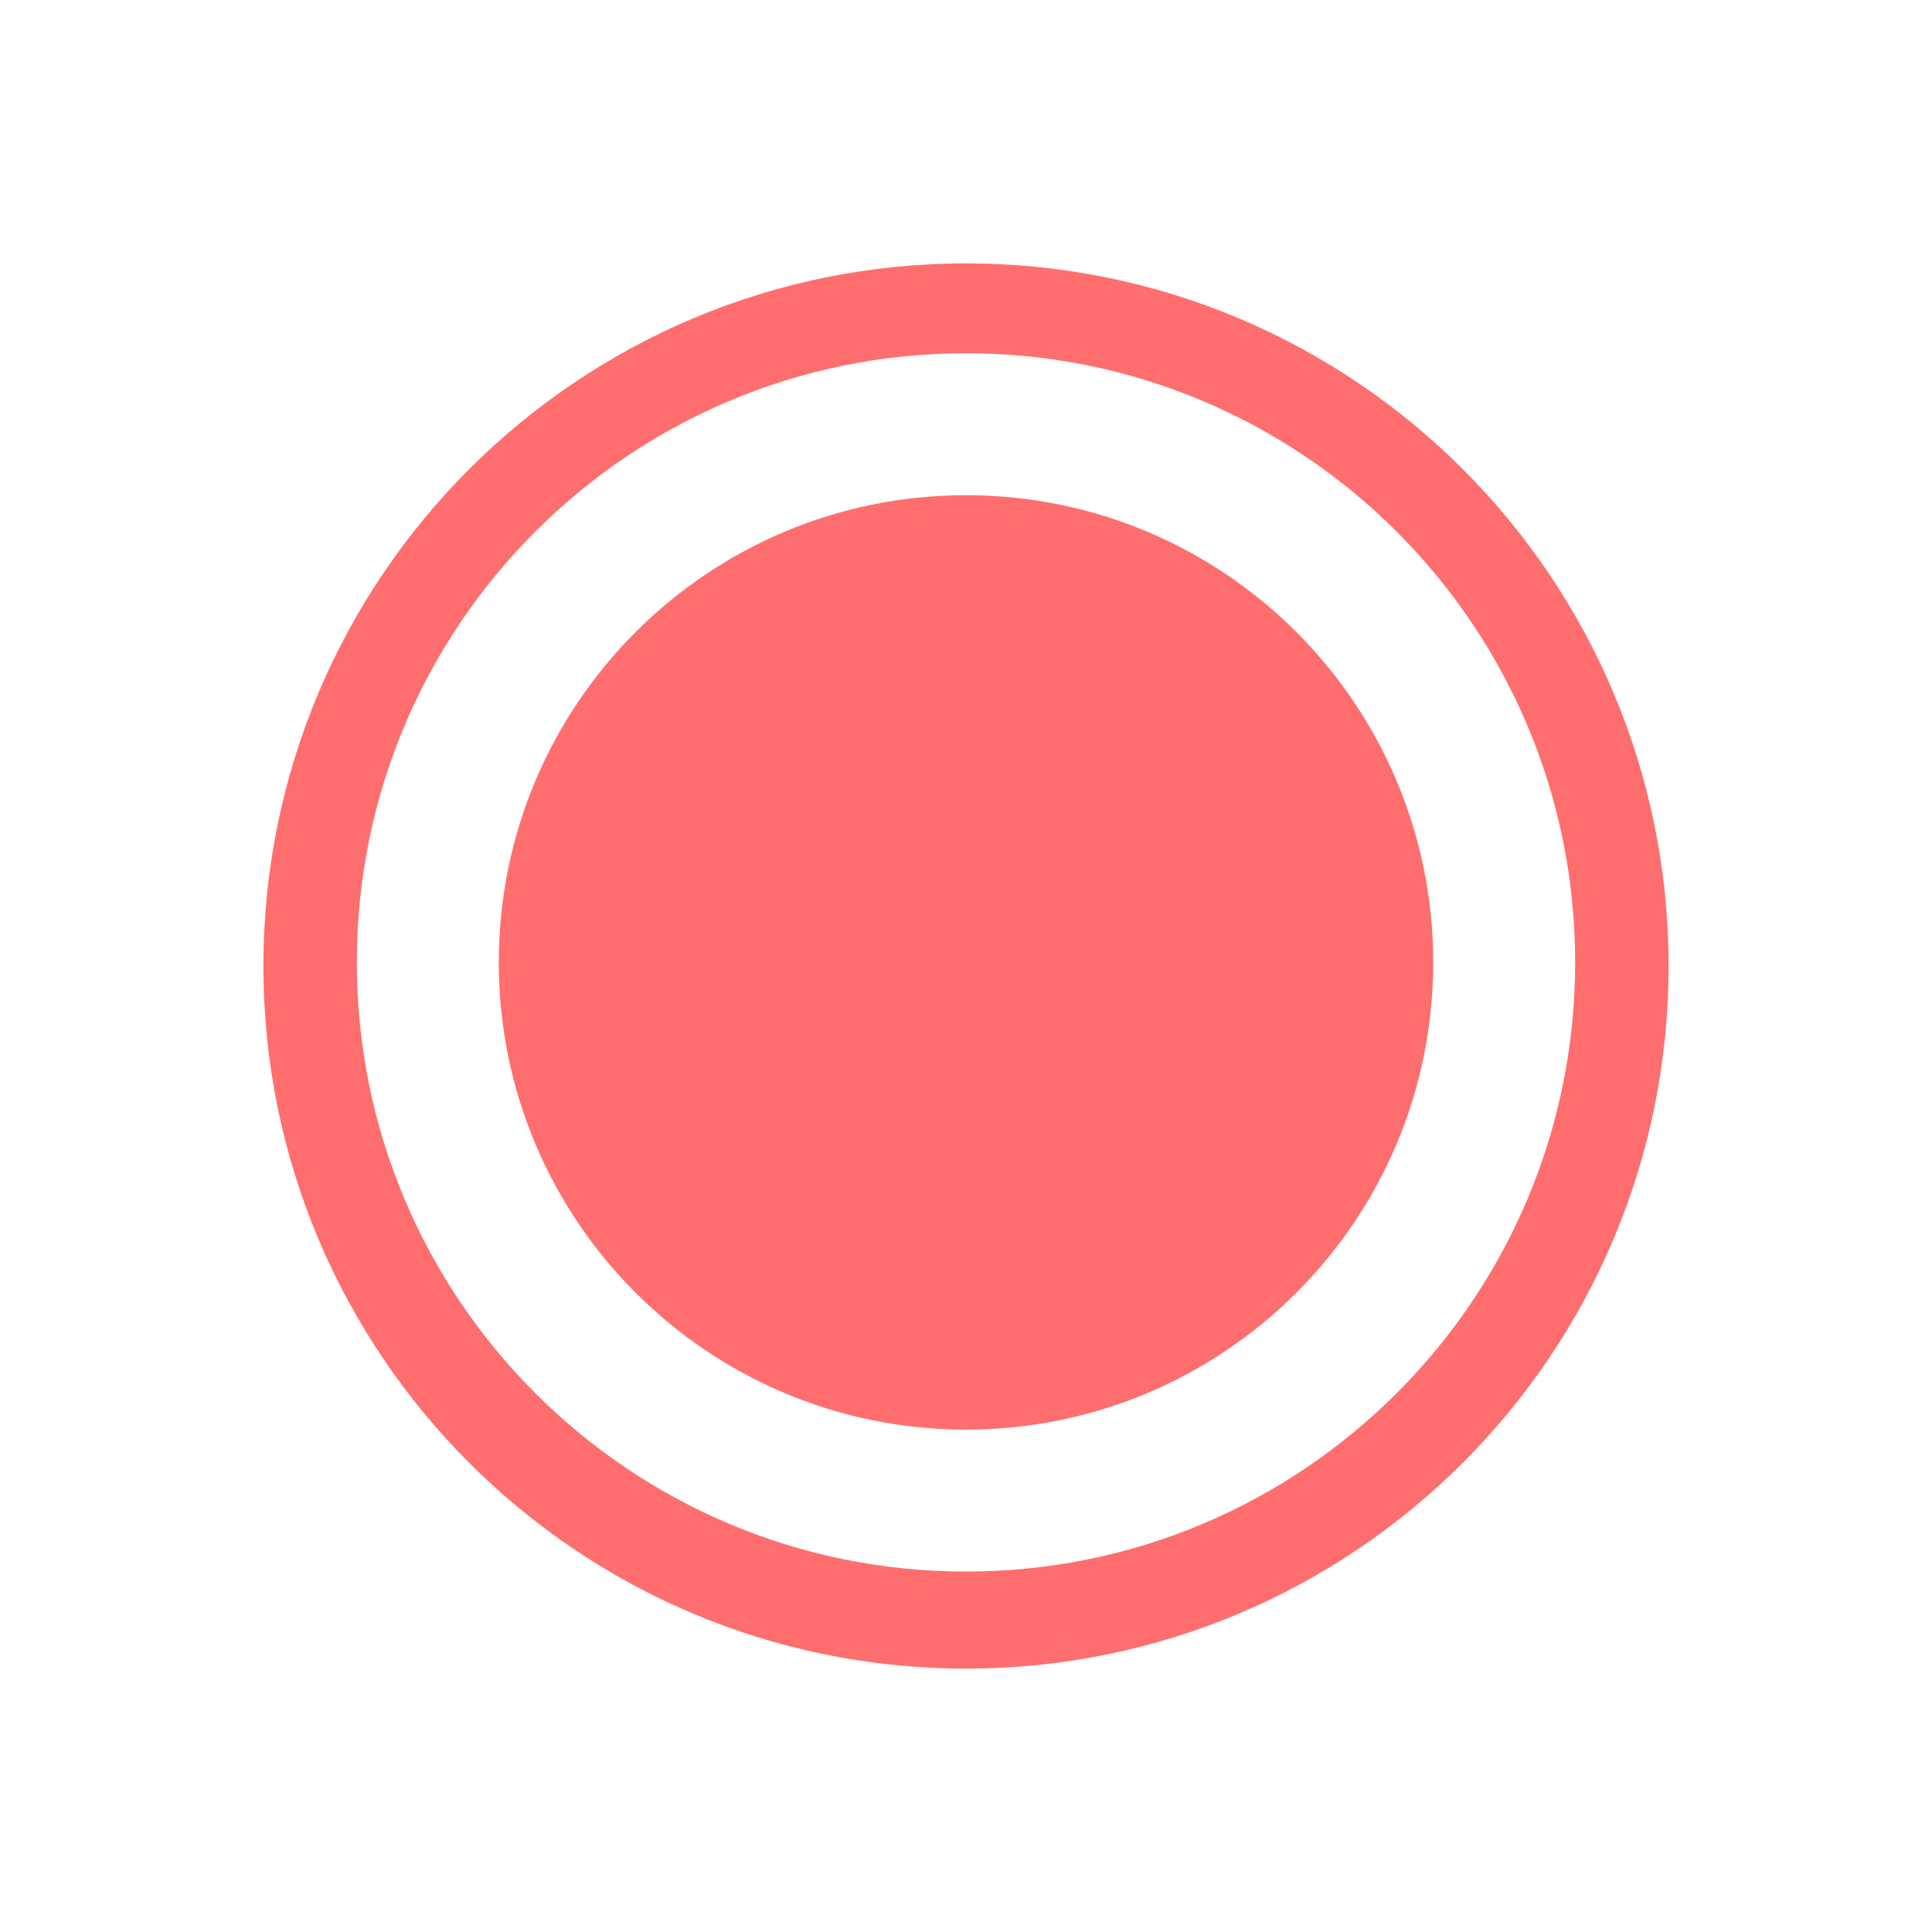
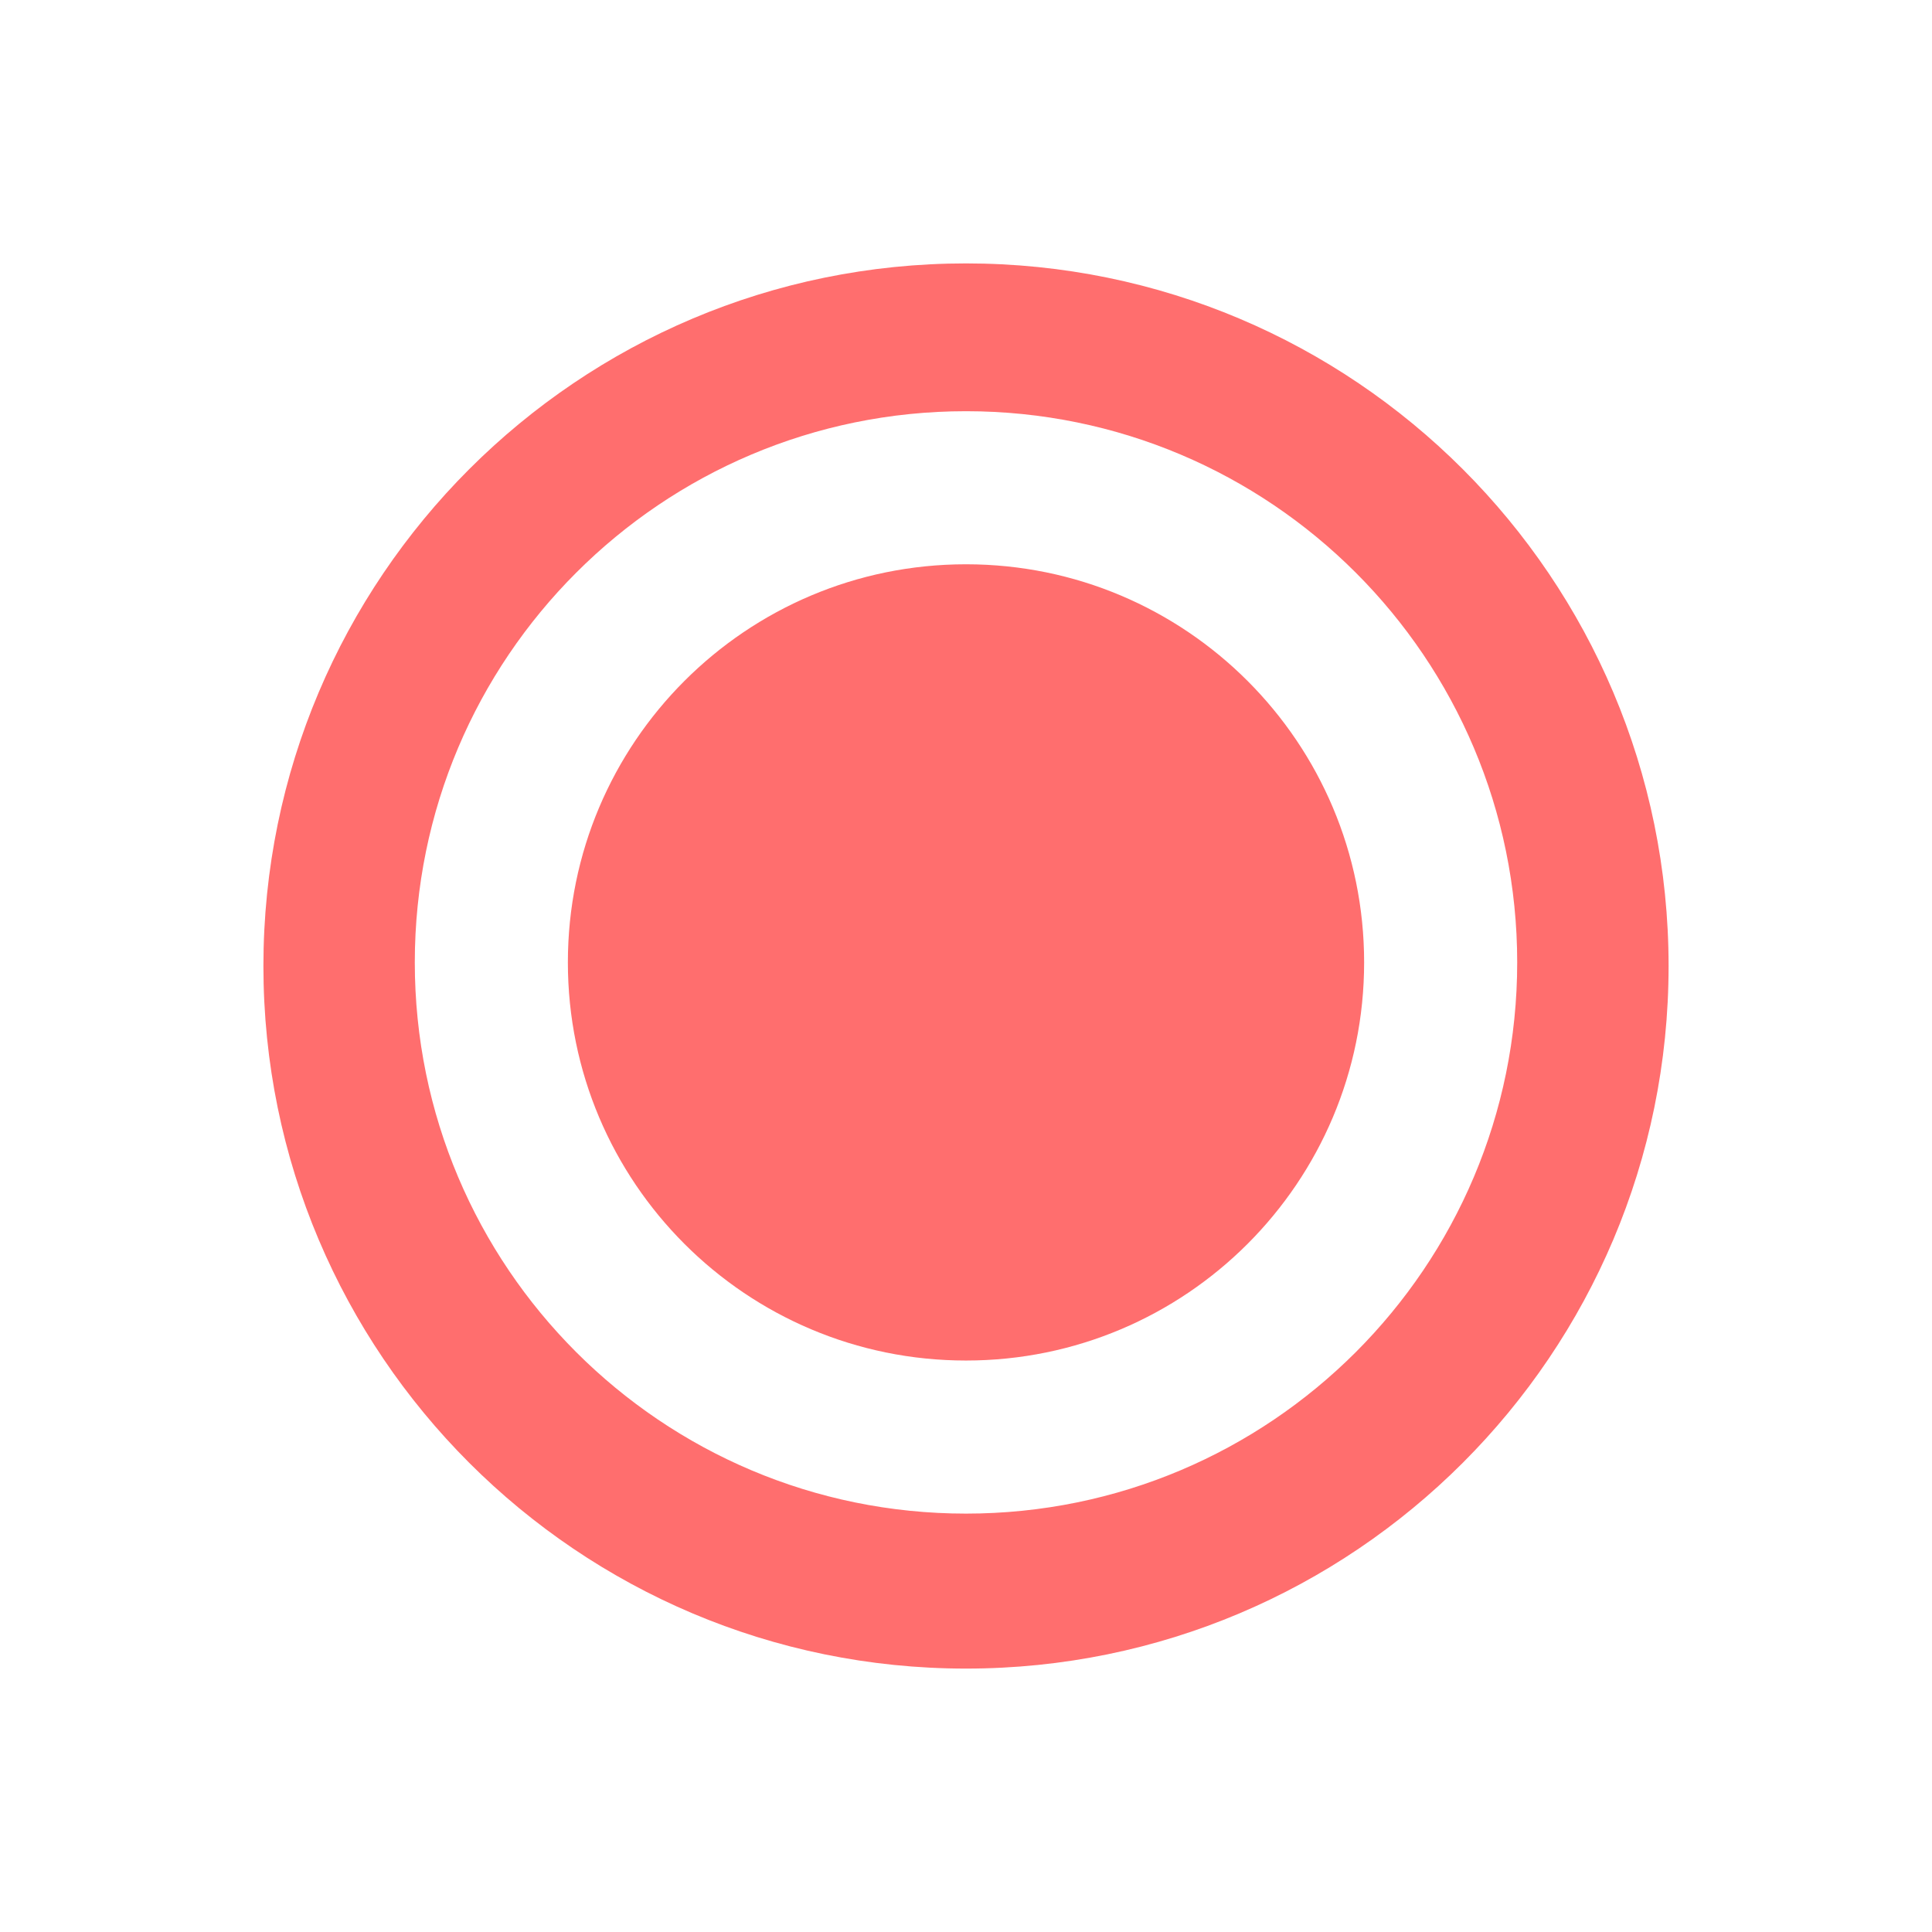
<svg xmlns="http://www.w3.org/2000/svg" version="1.1" id="Layer_1" x="0px" y="0px" width="500px" height="500px" viewBox="0 0 500 500" enable-background="new 0 0 500 500" xml:space="preserve">
-   <path opacity="0.75" fill="#FF3E3E" enable-background="new    " d="M431.833,250c0,100.424-81.409,181.833-181.833,181.833  S68.167,350.424,68.167,250S149.576,68.167,250,68.167S431.833,149.576,431.833,250z M250,91.419  c-87.068,0-157.651,70.583-157.651,157.651S162.932,406.721,250,406.721s157.651-70.583,157.651-157.651S337.068,91.419,250,91.419z   M250,128.158c-66.778,0-120.912,54.134-120.912,120.912S183.222,369.982,250,369.982s120.912-54.134,120.912-120.912  S316.778,128.158,250,128.158z" />
+   <path opacity="0.75" fill="#FF3E3E" enable-background="new    " d="M353.035,249.07c0,56.907-46.128,103.035-103.035,103.035  S146.965,305.977,146.965,249.07S193.093,146.035,250,146.035S353.035,192.163,353.035,249.07z" />
+   <path opacity="0.75" fill="#FF3E3E" enable-background="new    " d="M250,68.17C149.58,68.17,68.17,149.58,68.17,250  S149.58,431.83,250,431.83S431.83,350.42,431.83,250S350.42,68.17,250,68.17z M250,391.72c-78.786,0-142.65-63.864-142.65-142.65  S171.214,106.42,250,106.42s142.65,63.865,142.65,142.65S328.786,391.72,250,391.72z" />
</svg>
